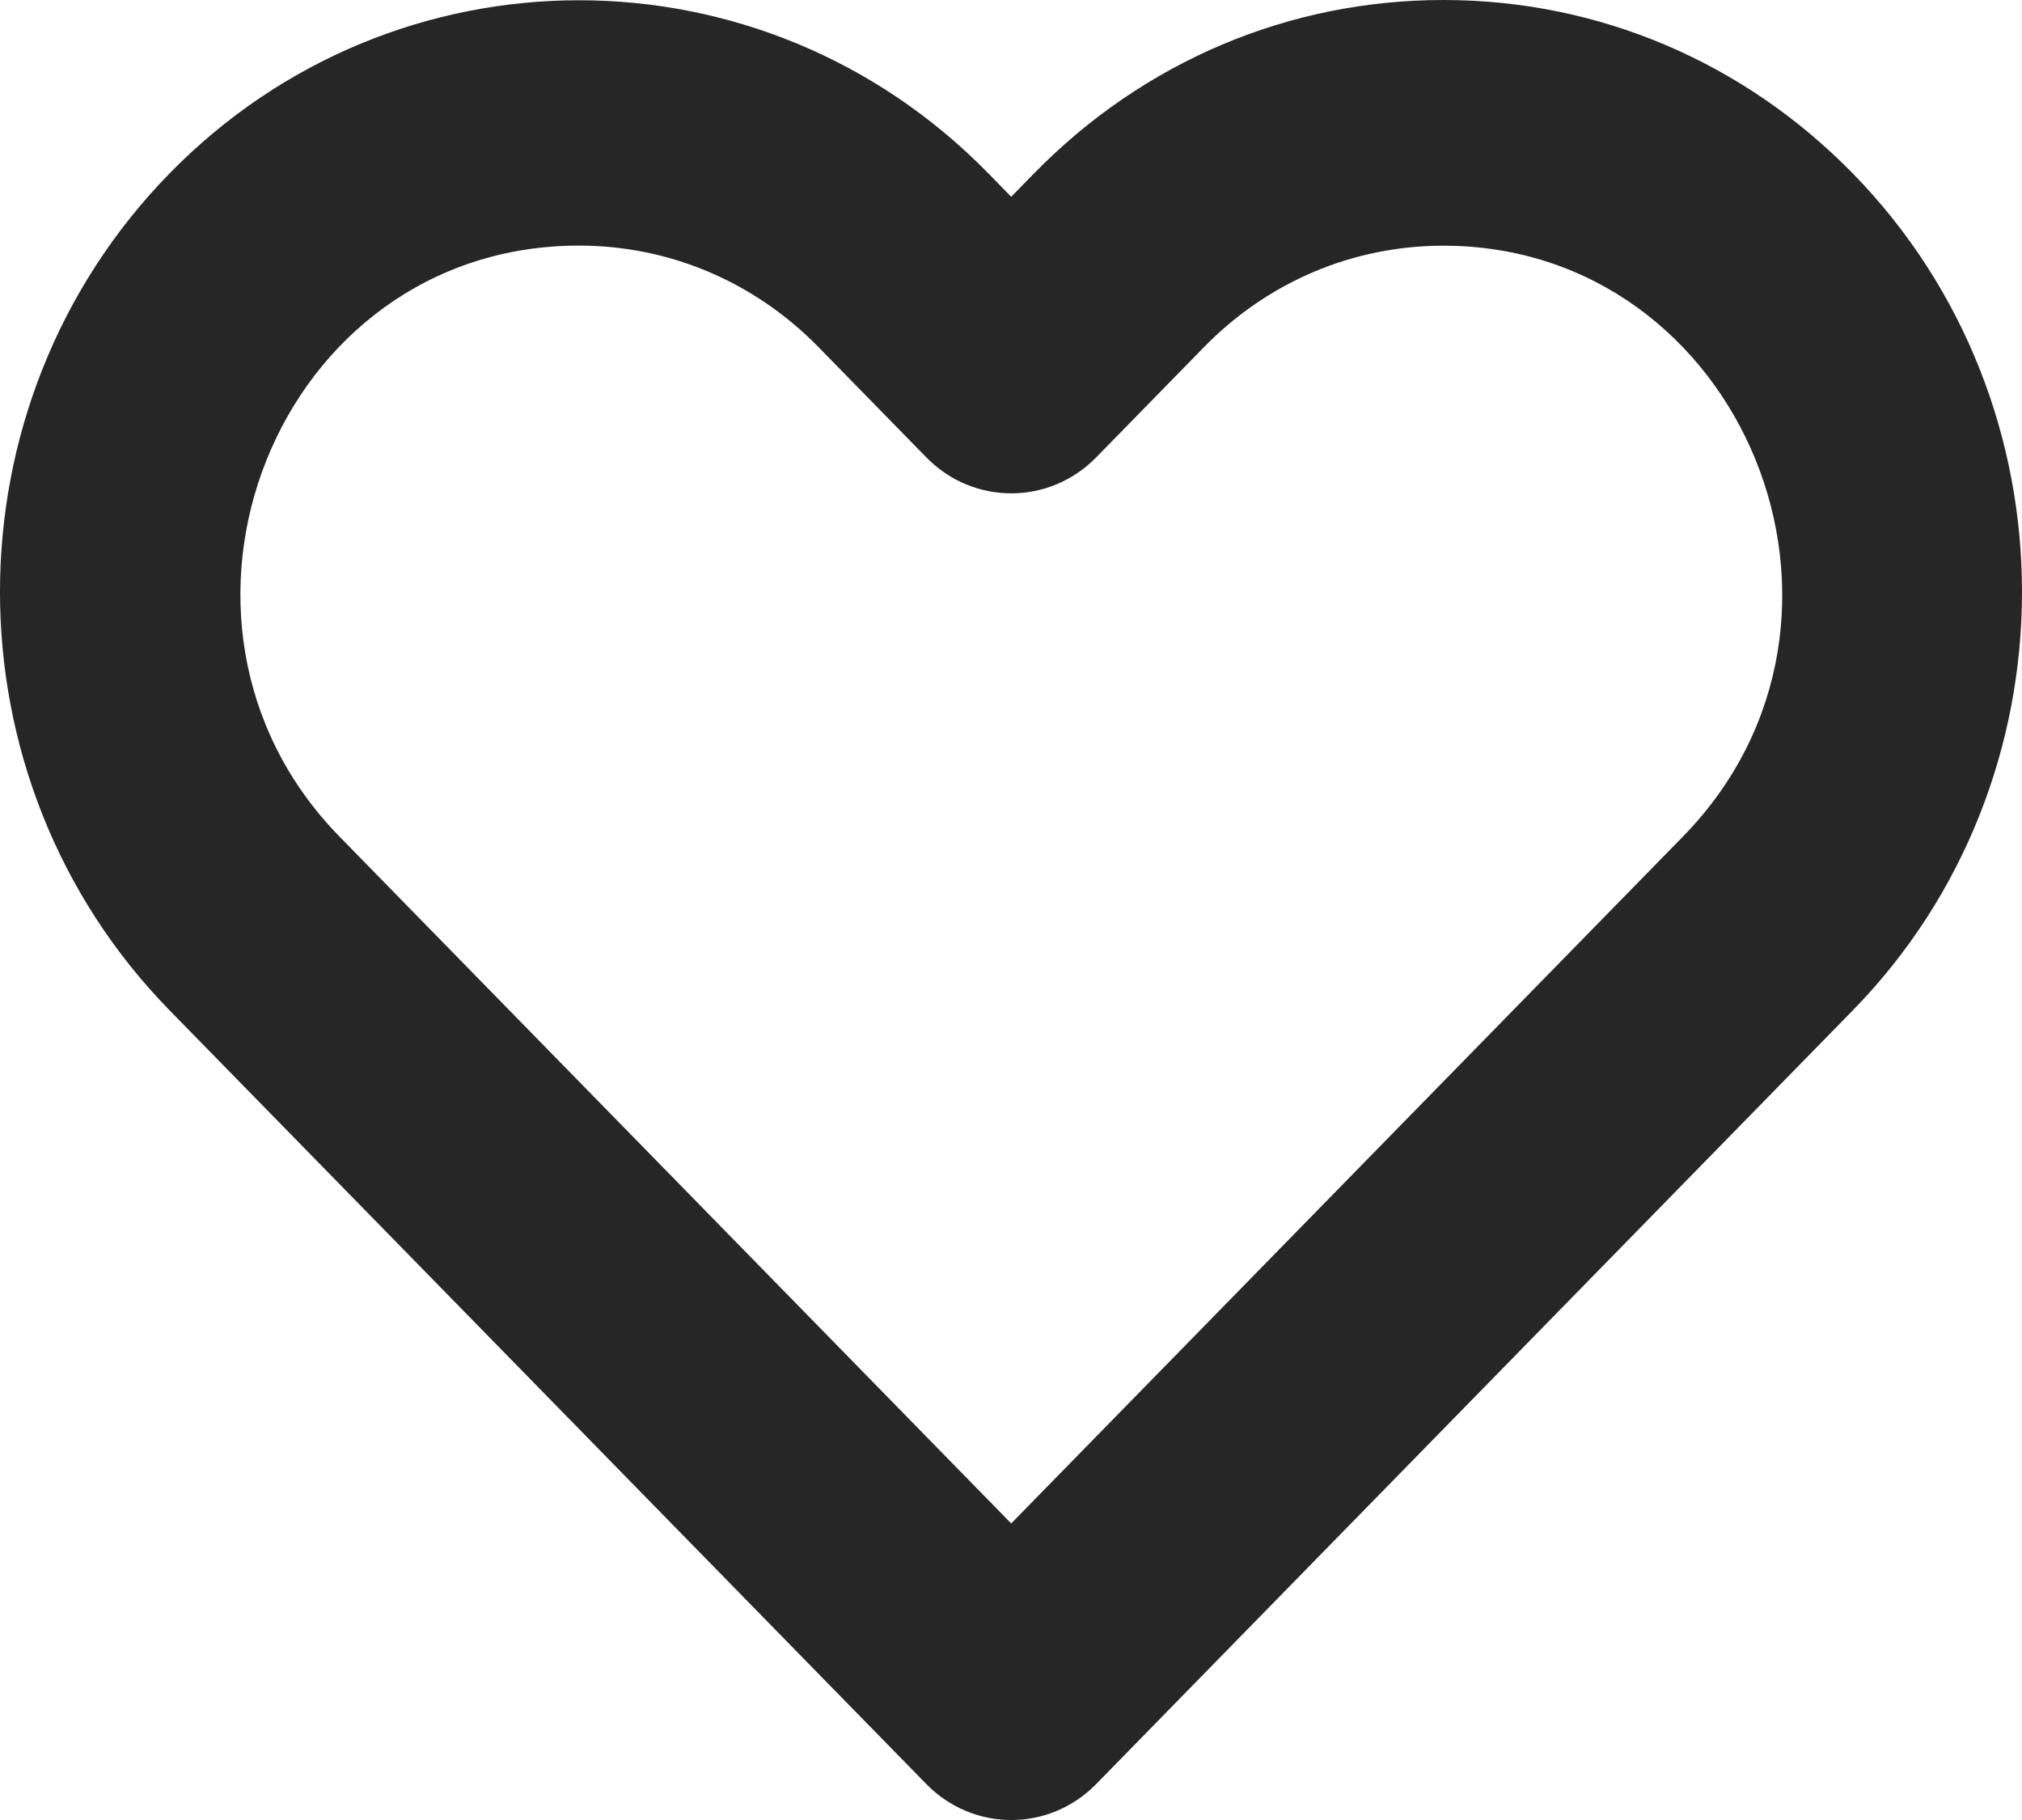
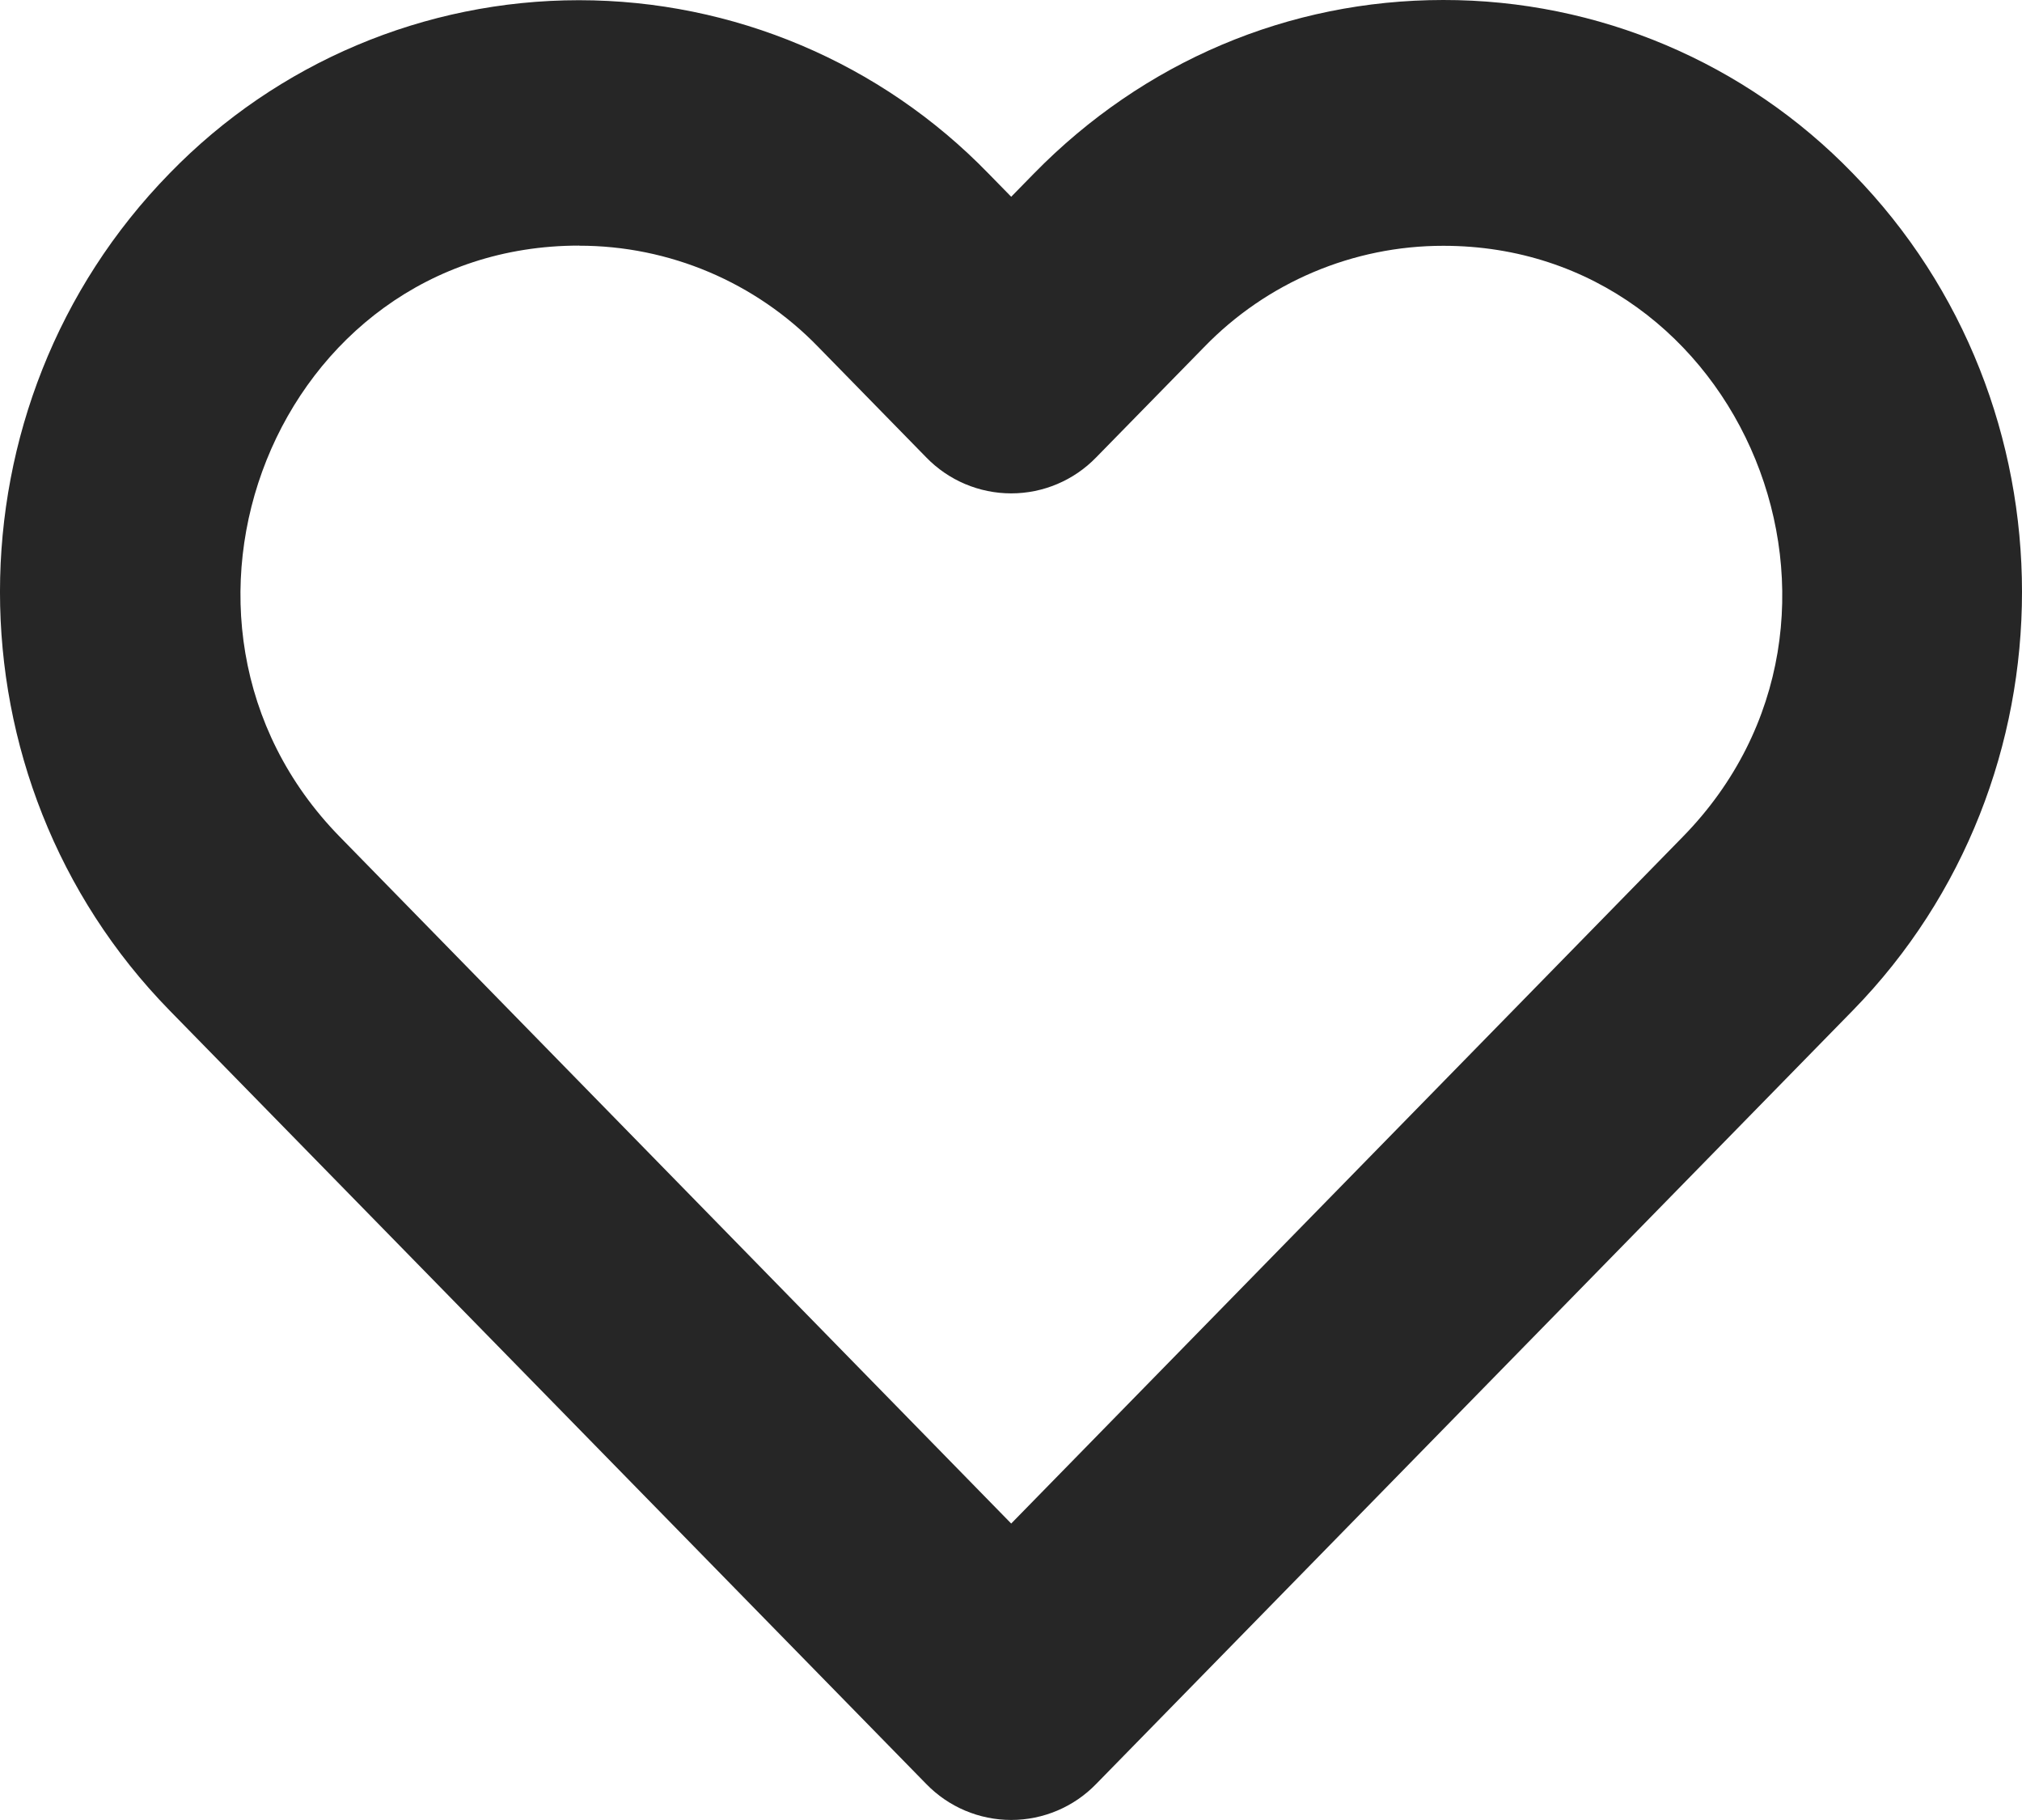
- <svg xmlns="http://www.w3.org/2000/svg" width="20" height="18" viewBox="0 0 20 18" fill="none">
-   <path d="M9.162 17.644C9.626 18.119 10.379 18.119 10.843 17.644L18.326 9.993C20.558 7.711 20.558 3.997 18.326 1.715C17.244 0.609 15.806 -8.09876e-05 14.277 8.07913e-09C12.747 8.10037e-05 11.31 0.609 10.228 1.715L10.002 1.946L9.775 1.714C7.543 -0.568 3.911 -0.568 1.678 1.714C-0.559 4.002 -0.56 7.705 1.678 9.993L9.162 17.644ZM5.727 2.429C6.621 2.429 7.462 2.786 8.095 3.432L9.162 4.523C9.626 4.998 10.379 4.998 10.843 4.523L11.909 3.433C12.541 2.786 13.383 2.43 14.277 2.43C17.238 2.43 18.756 6.117 16.645 8.275L10.002 15.067L3.359 8.275C1.27 6.139 2.73 2.429 5.727 2.429Z" fill="#262626" />
+ <svg xmlns="http://www.w3.org/2000/svg" width="20" height="18" fill="none">
+   <path d="M9.162 17.644a1.17 1.17 0 001.68 0l7.484-7.65c2.232-2.283 2.232-5.997 0-8.28A5.626 5.626 0 0014.276 0c-1.529 0-2.966.61-4.048 1.715l-.226.231-.227-.232a5.643 5.643 0 00-8.097 0c-2.237 2.288-2.238 5.991 0 8.28l7.484 7.65zM5.727 2.43a3.29 3.29 0 012.368 1.003l1.067 1.091a1.17 1.17 0 001.68 0l1.067-1.09a3.29 3.29 0 012.368-1.003c2.961 0 4.48 3.687 2.368 5.845l-6.643 6.792L3.36 8.275c-2.09-2.136-.629-5.846 2.368-5.846z" fill="#262626" />
</svg>
